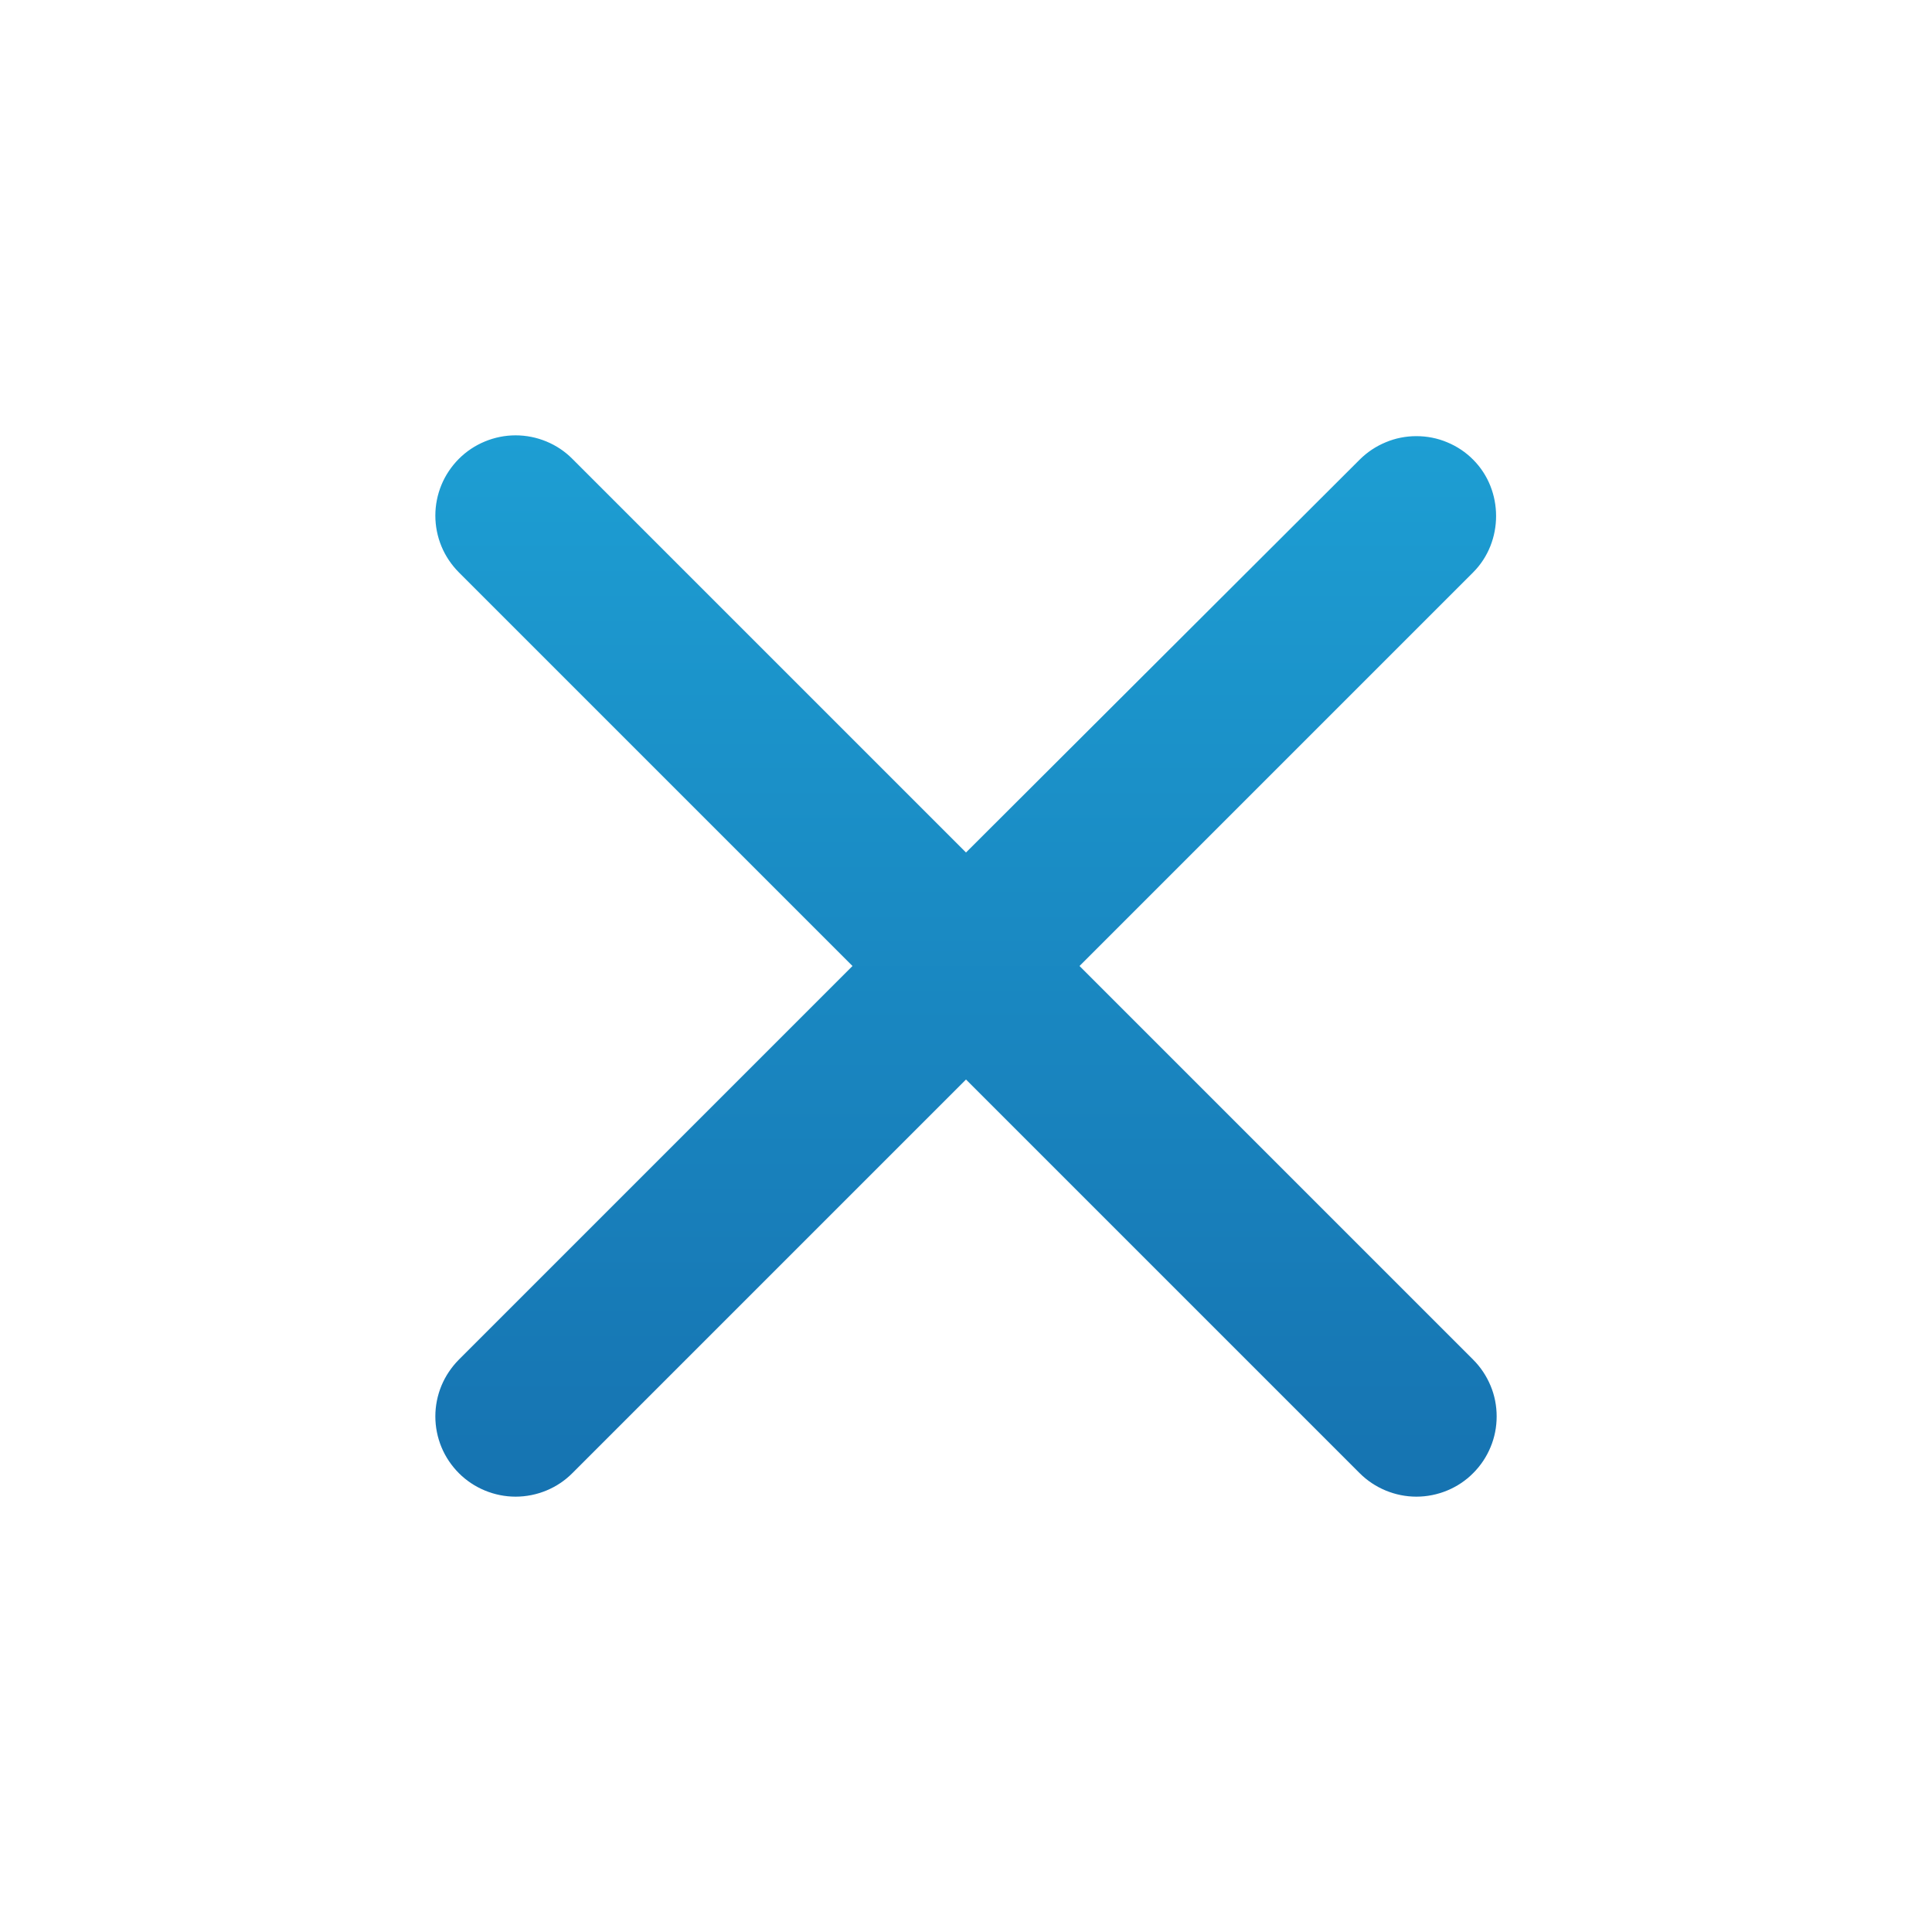
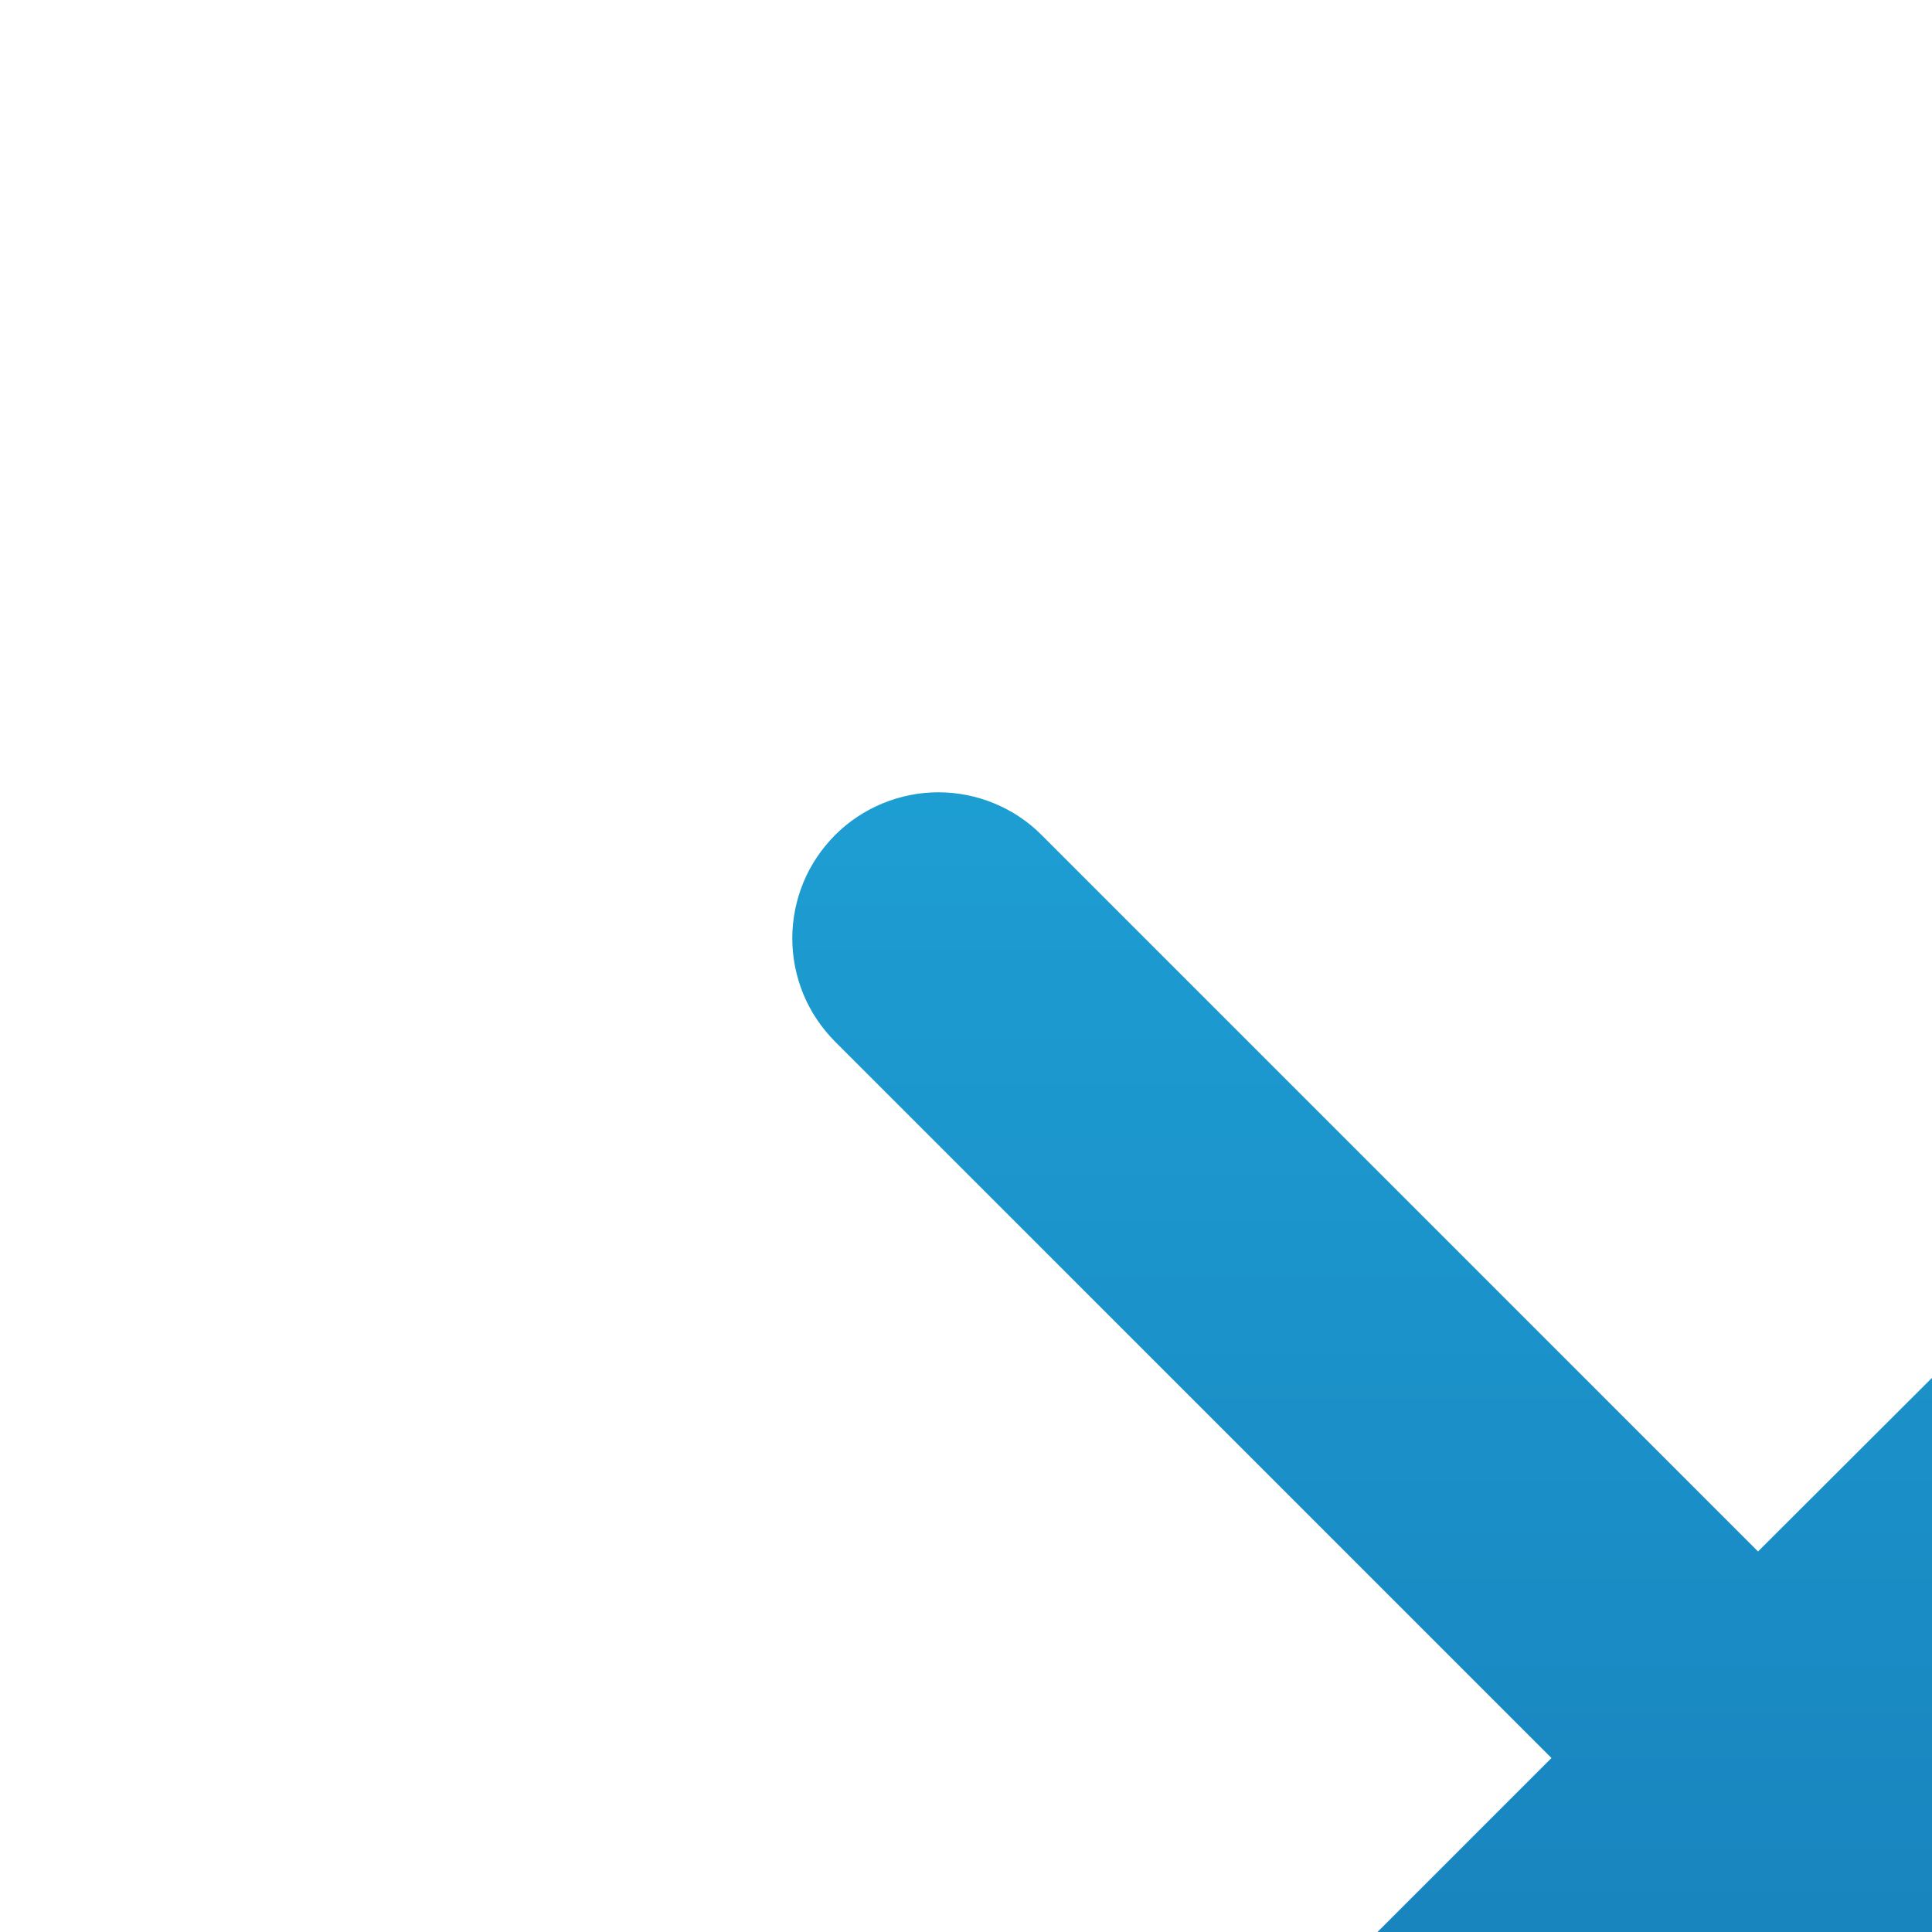
- <svg xmlns="http://www.w3.org/2000/svg" width="24" height="24" viewBox="0 0 24 24" fill="none">
+ <svg xmlns="http://www.w3.org/2000/svg">
  <path d="M18.3 5.71C18.208 5.617 18.098 5.544 17.977 5.494C17.856 5.443 17.726 5.418 17.595 5.418C17.464 5.418 17.335 5.443 17.214 5.494C17.093 5.544 16.983 5.617 16.89 5.71L12 10.59L7.11 5.7C7.018 5.607 6.908 5.534 6.787 5.484C6.666 5.434 6.536 5.408 6.405 5.408C6.274 5.408 6.145 5.434 6.024 5.484C5.903 5.534 5.793 5.607 5.7 5.7C5.608 5.793 5.534 5.902 5.484 6.023C5.434 6.144 5.408 6.274 5.408 6.405C5.408 6.536 5.434 6.666 5.484 6.787C5.534 6.908 5.608 7.017 5.7 7.11L10.59 12L5.7 16.89C5.608 16.983 5.534 17.093 5.484 17.213C5.434 17.334 5.408 17.464 5.408 17.595C5.408 17.726 5.434 17.856 5.484 17.977C5.534 18.098 5.608 18.207 5.7 18.3C5.793 18.393 5.903 18.466 6.024 18.516C6.145 18.566 6.274 18.592 6.405 18.592C6.536 18.592 6.666 18.566 6.787 18.516C6.908 18.466 7.018 18.393 7.11 18.3L12 13.41L16.89 18.3C16.983 18.393 17.093 18.466 17.214 18.516C17.335 18.566 17.464 18.592 17.595 18.592C17.726 18.592 17.856 18.566 17.977 18.516C18.098 18.466 18.208 18.393 18.3 18.3C18.393 18.207 18.466 18.098 18.516 17.977C18.567 17.856 18.592 17.726 18.592 17.595C18.592 17.464 18.567 17.334 18.516 17.213C18.466 17.093 18.393 16.983 18.3 16.89L13.41 12L18.3 7.11C18.68 6.73 18.68 6.09 18.3 5.71Z" fill="url(#paint0_linear_431_1174)" />
  <defs>
    <linearGradient id="paint0_linear_431_1174" x1="12" y1="5.408" x2="12" y2="18.592" gradientUnits="userSpaceOnUse">
      <stop stop-color="#1D9ED3" />
      <stop offset="1" stop-color="#1673B1" />
    </linearGradient>
  </defs>
</svg>
